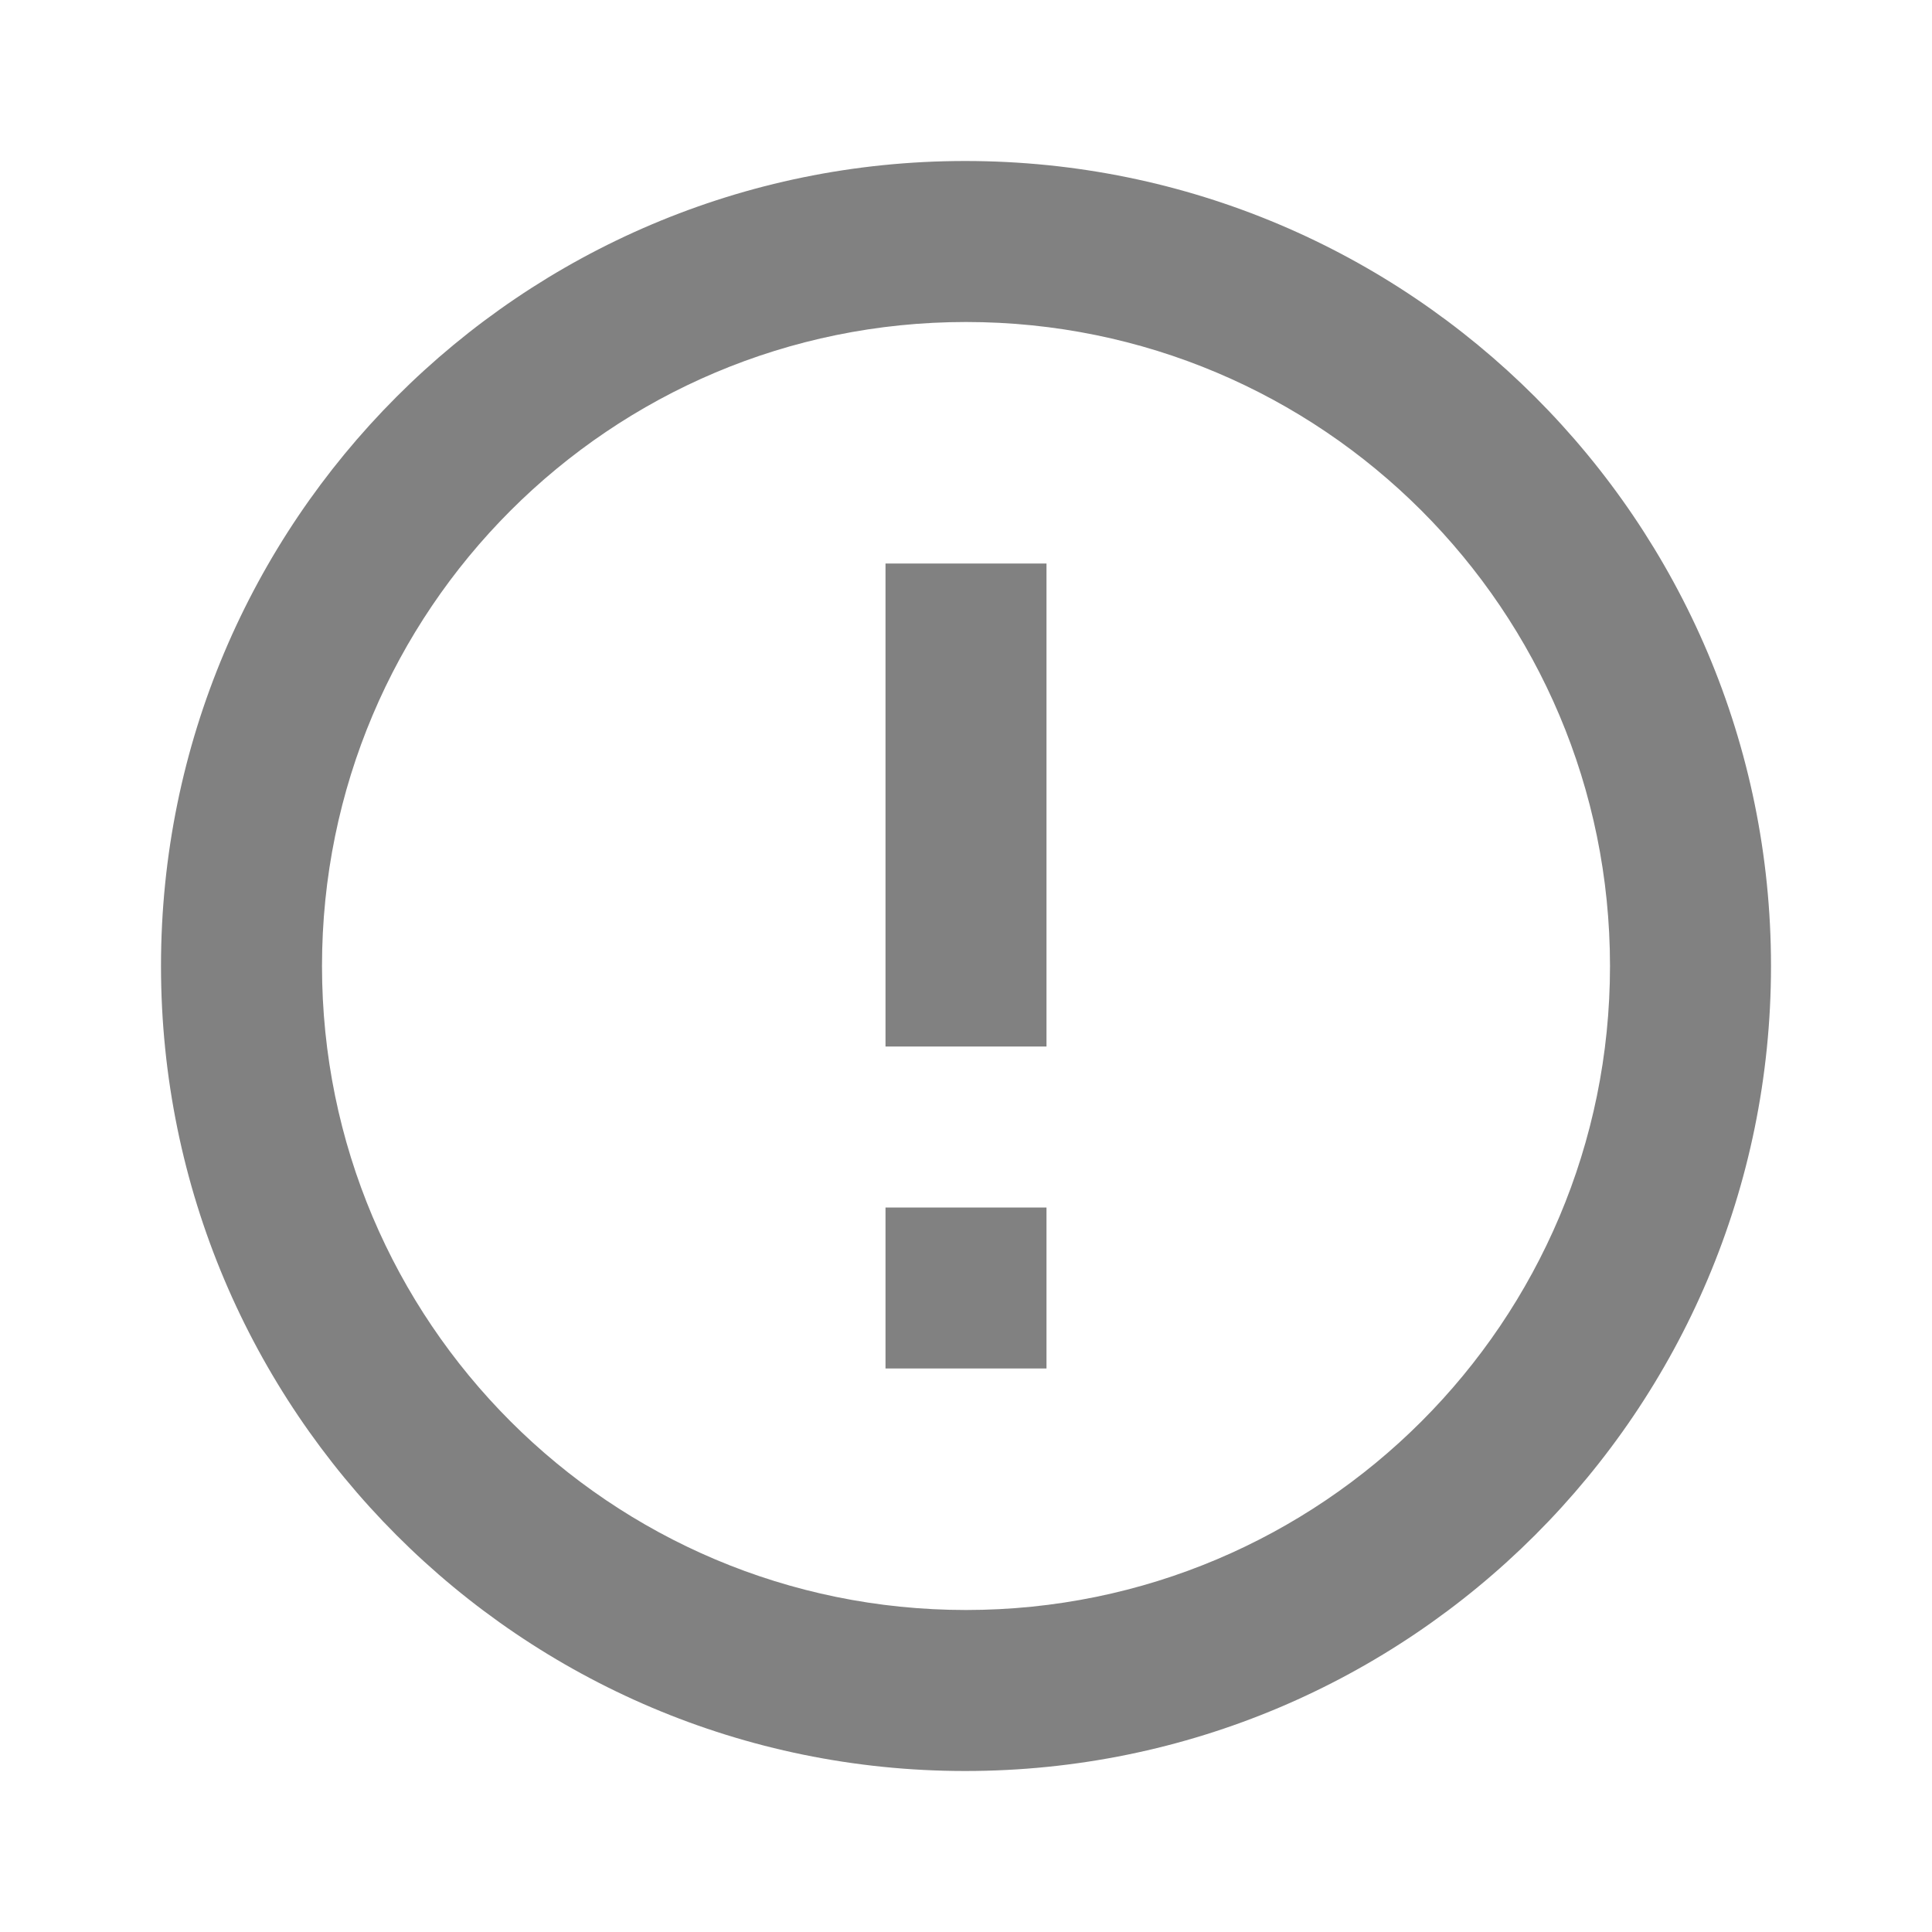
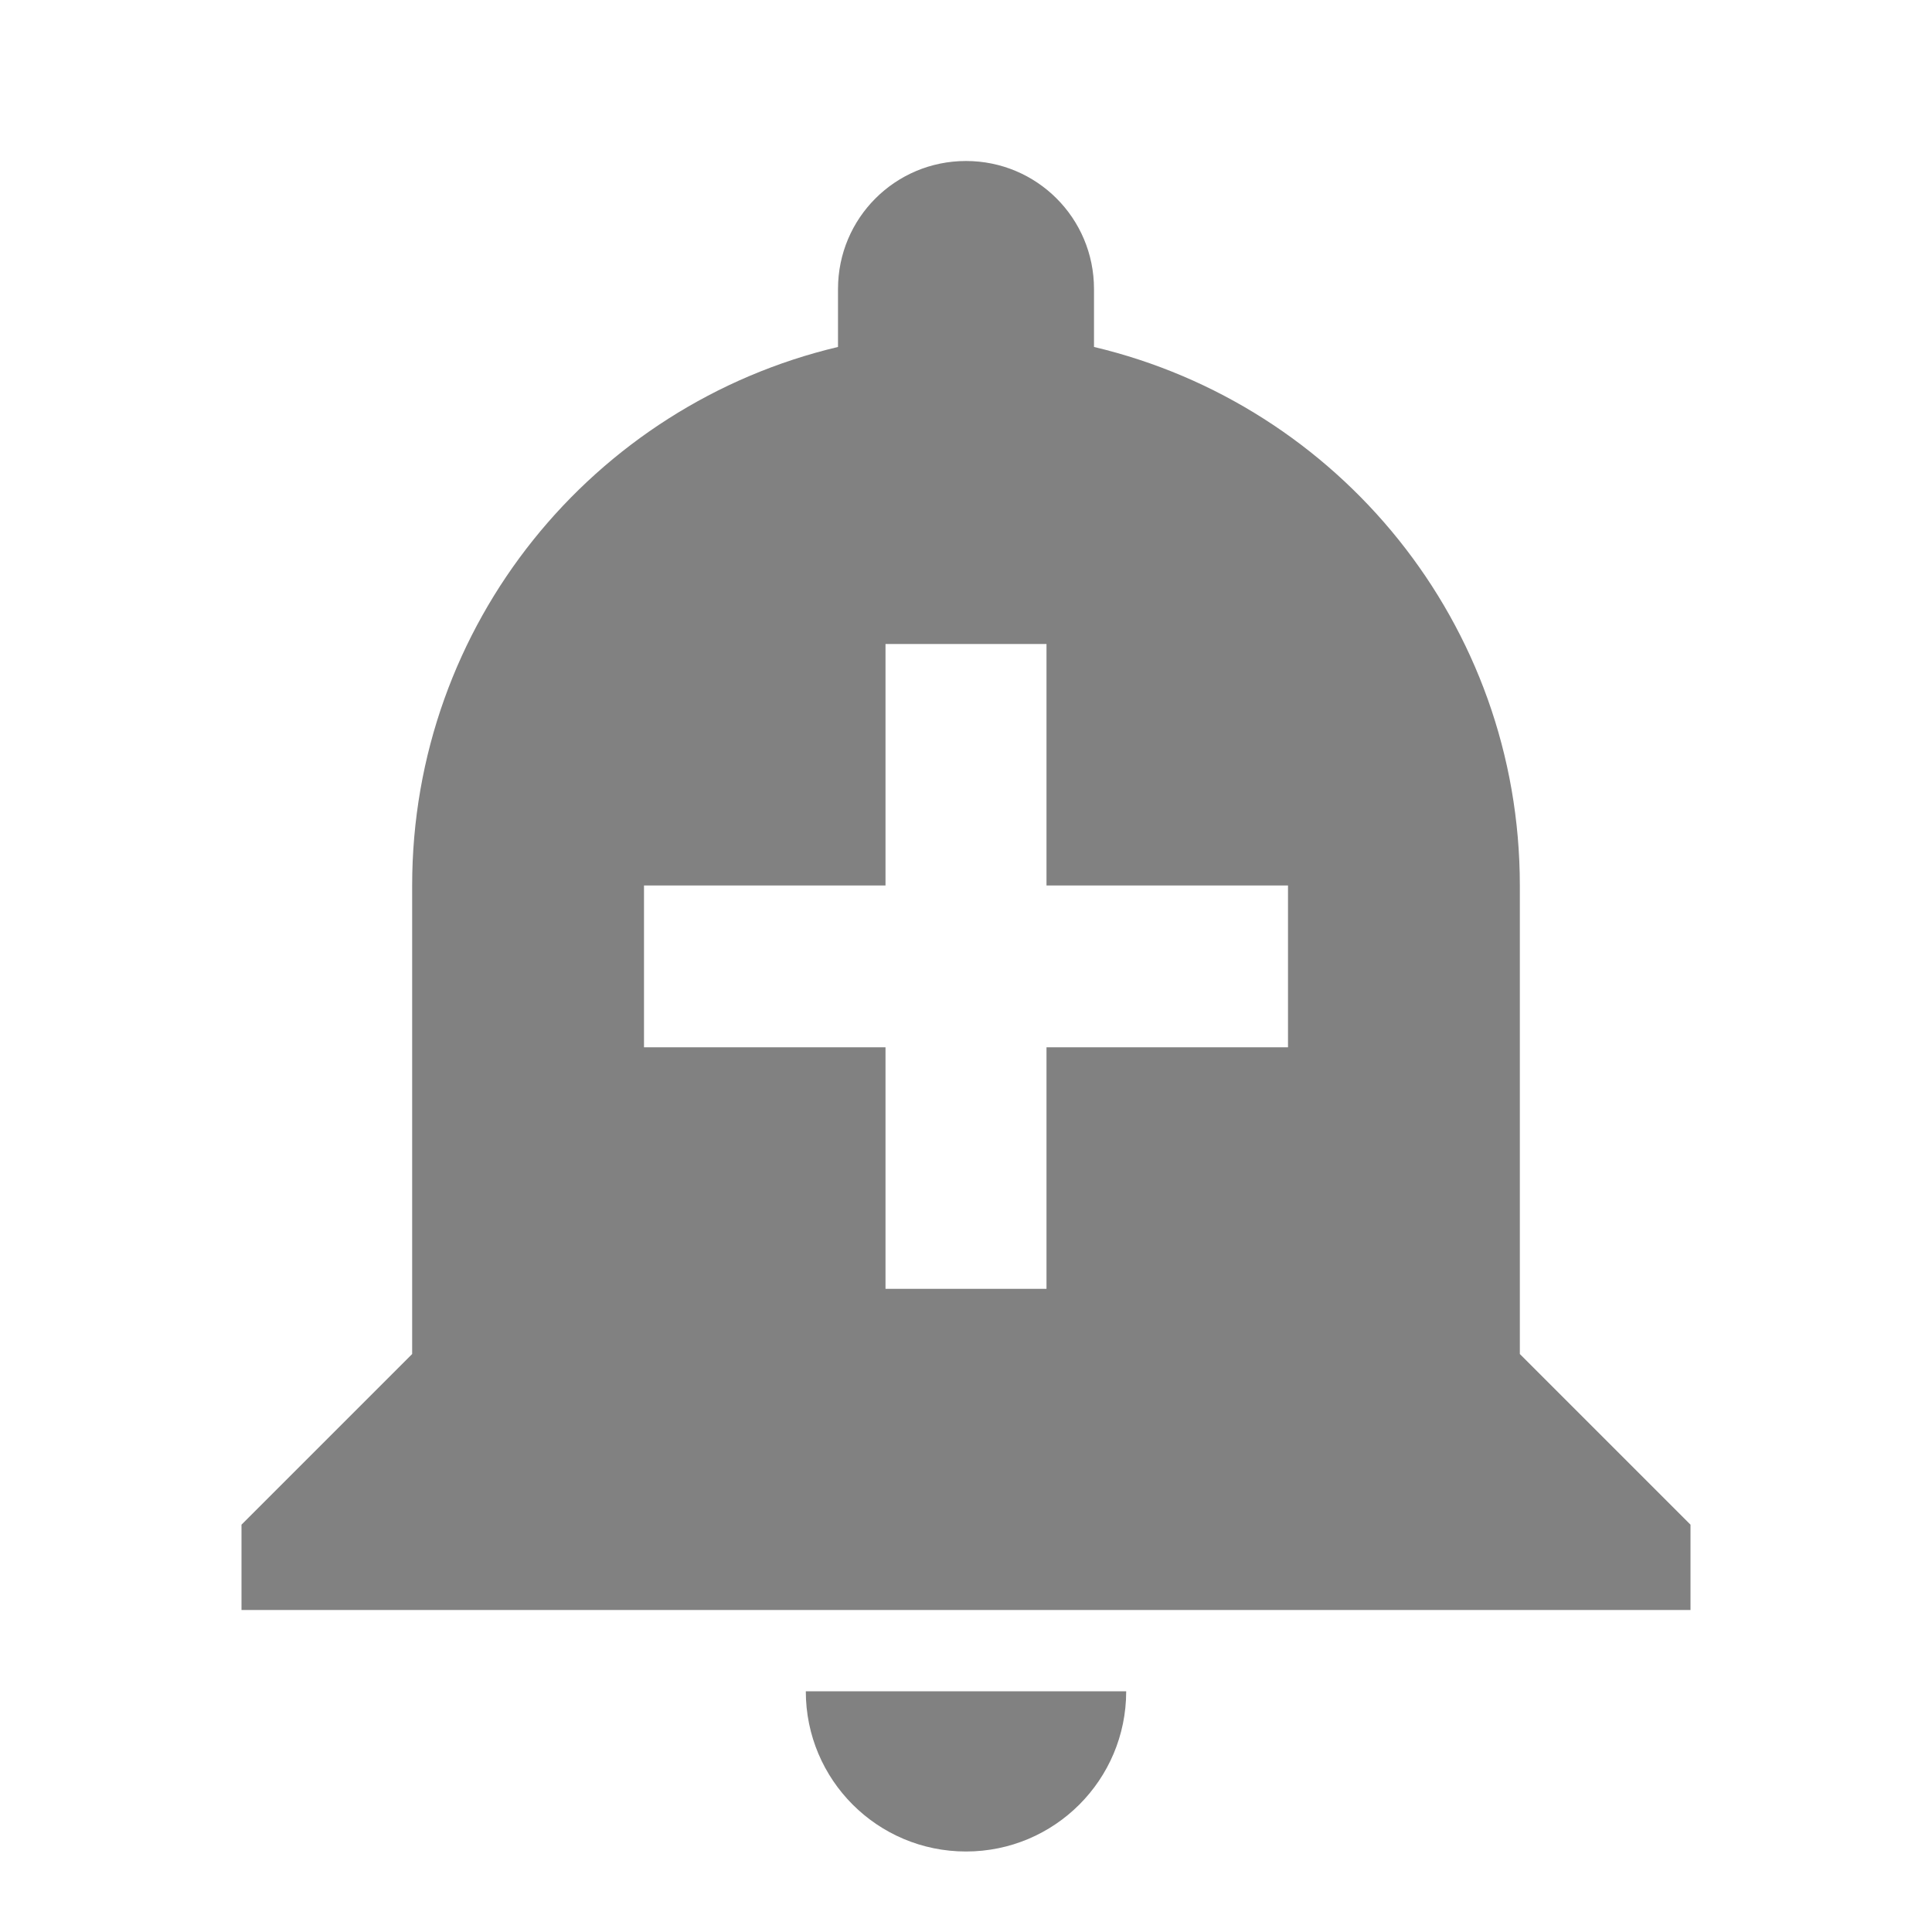
- <svg xmlns="http://www.w3.org/2000/svg" fill="#818181" height="21" viewBox="0 0 24 24" width="21">
+ <svg xmlns="http://www.w3.org/2000/svg" fill="#818181" height="24" viewBox="0 0 24 24" width="24">
  <path d="M0 0h24v24H0V0z" fill="none" />
-   <path d="M11 15h2v2h-2zm0-8h2v6h-2zm.99-5C6.47 2 2 6.48 2 12s4.47 10 9.99 10C17.52 22 22 17.52 22 12S17.52 2 11.99 2zM12 20c-4.42 0-8-3.58-8-8s3.58-8 8-8 8 3.58 8 8-3.58 8-8 8z" />
+   <path d="M10.01 21.01c0 1.1.89 1.99 1.99 1.99s1.99-.89 1.99-1.99h-3.98zm8.87-4.19V11c0-3.25-2.25-5.97-5.29-6.69v-.72C13.59 2.71 12.88 2 12 2s-1.59.71-1.59 1.59v.72C7.37 5.03 5.12 7.75 5.12 11v5.82L3 18.94V20h18v-1.06l-2.12-2.12zM16 13.01h-3v3h-2v-3H8V11h3V8h2v3h3v2.01z" />
</svg>
